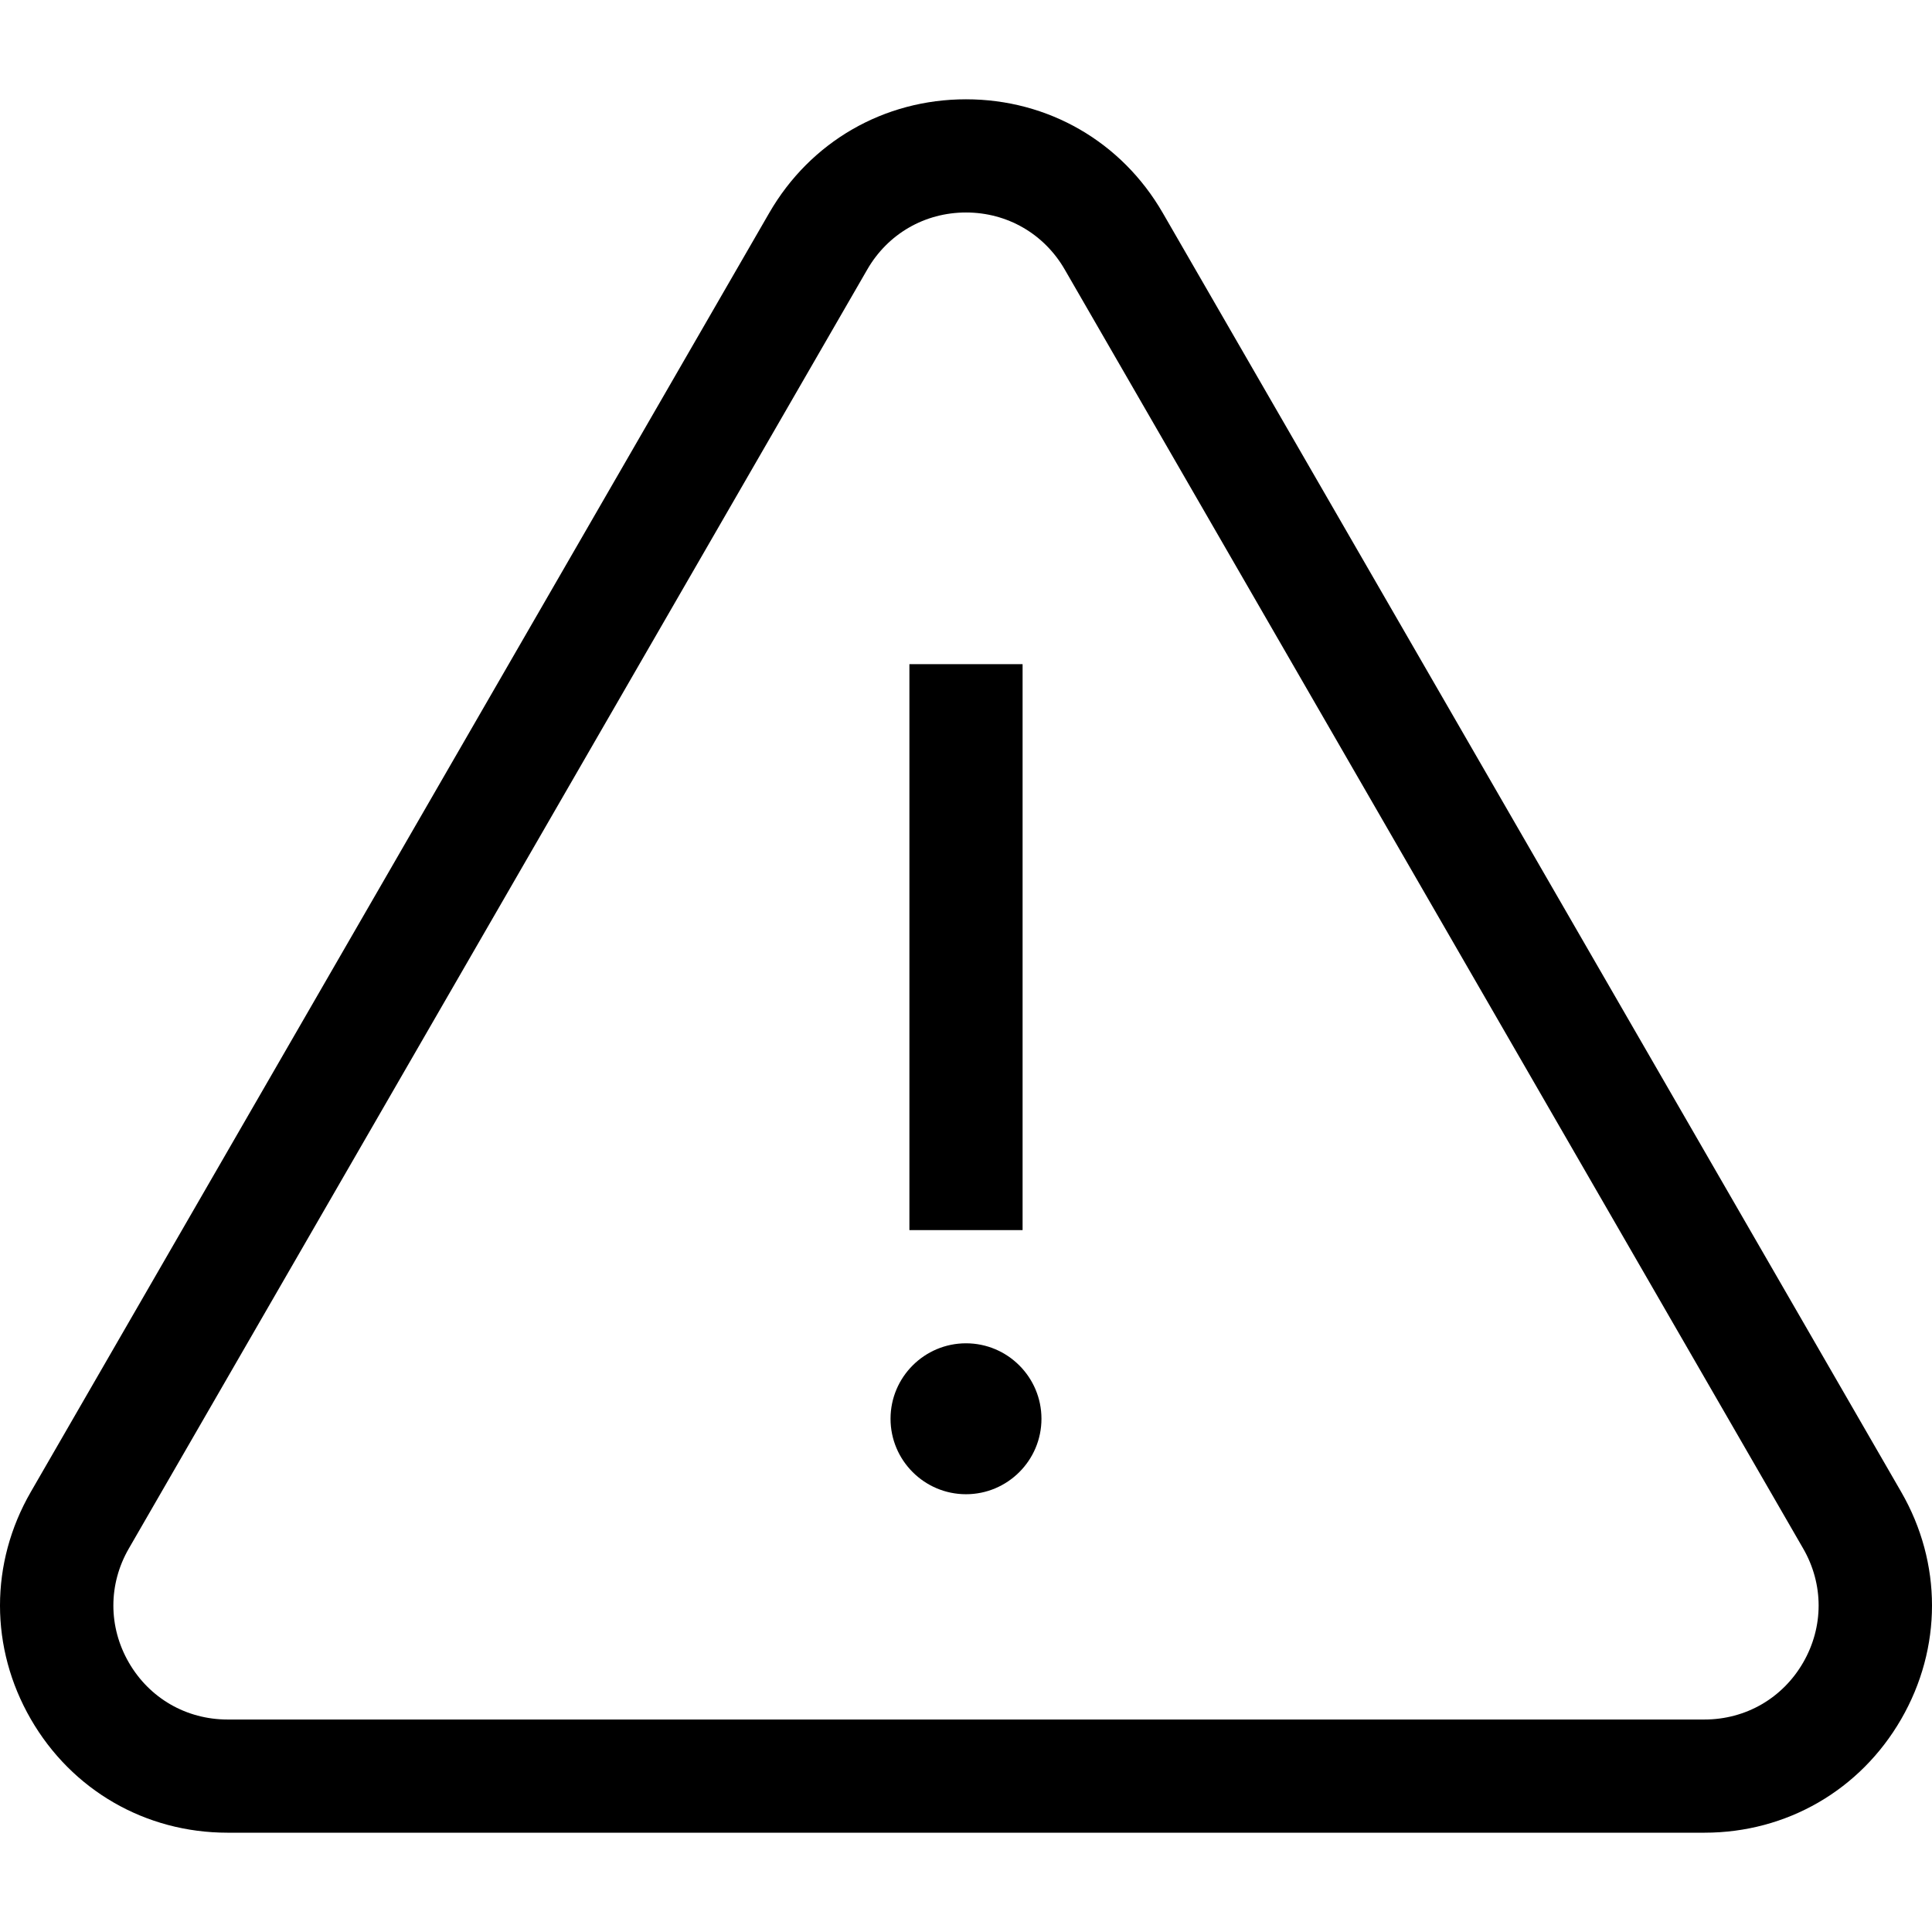
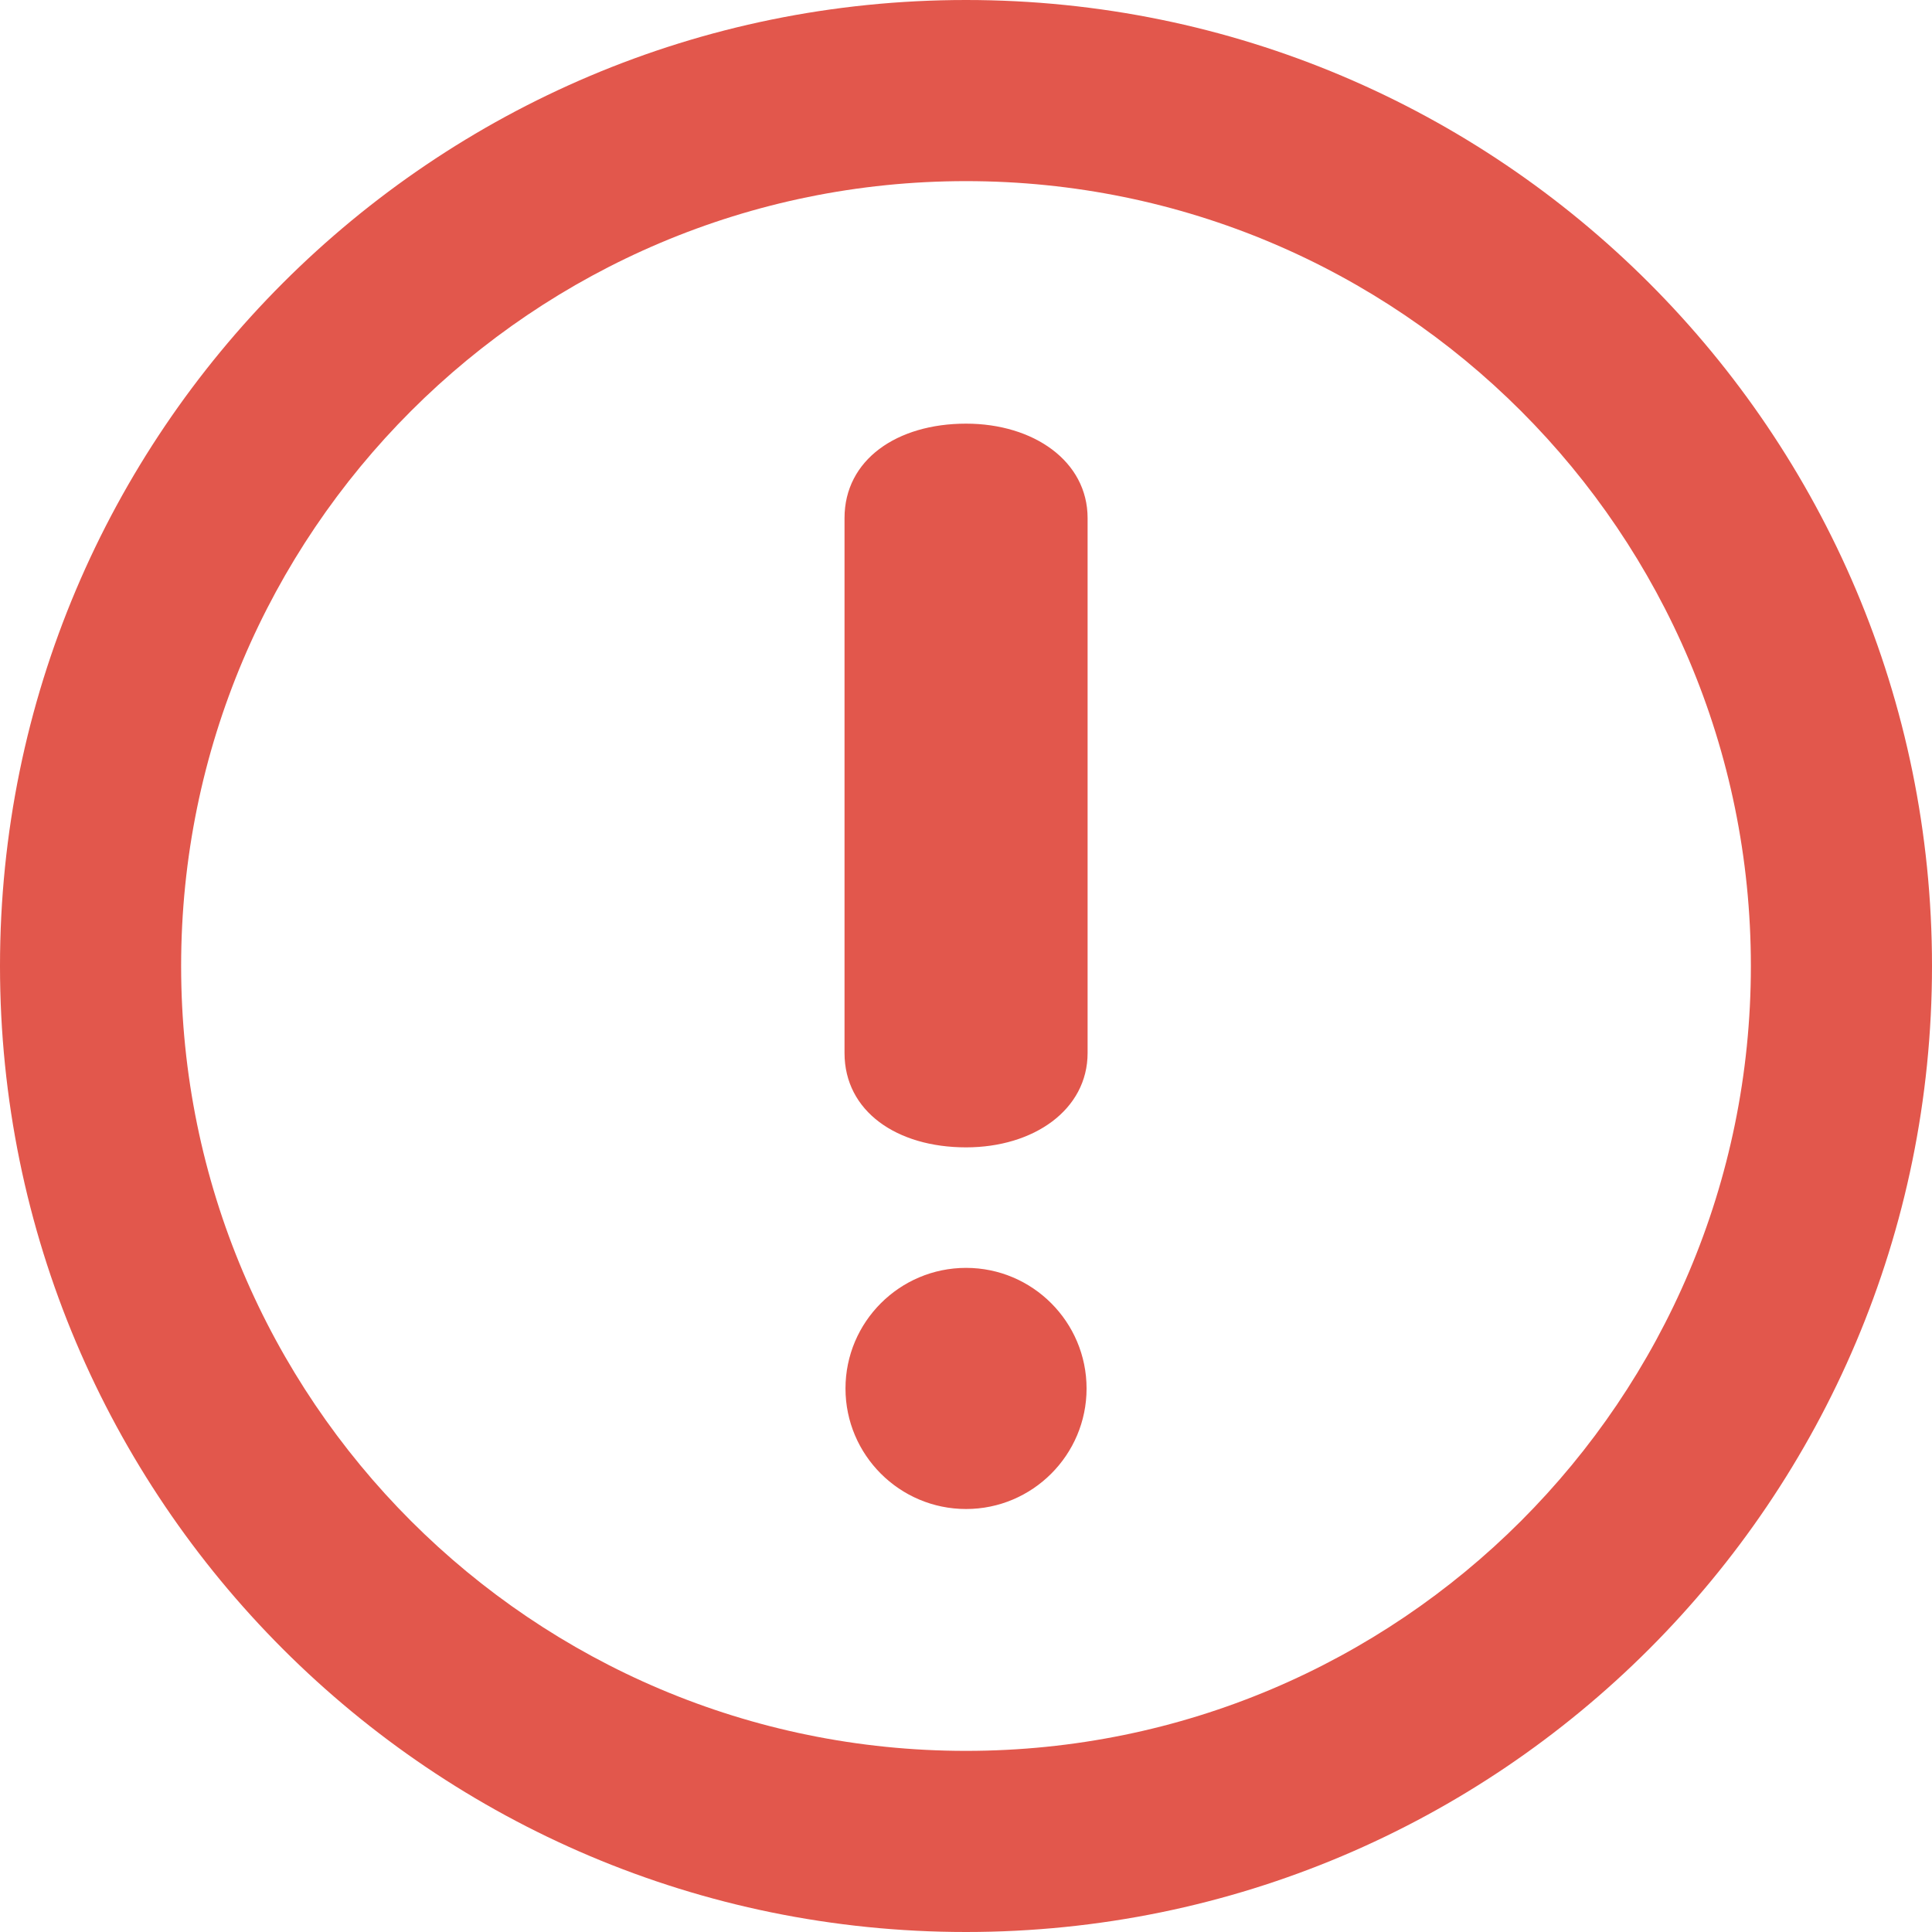
- <svg xmlns="http://www.w3.org/2000/svg" version="1.1" id="Capa_1" x="0px" y="0px" viewBox="0 0 512.001 512.001" style="enable-background:new 0 0 512.001 512.001;" xml:space="preserve">
+ <svg xmlns="http://www.w3.org/2000/svg" version="1.1" id="Layer_1" x="0px" y="0px" viewBox="0 0 286.054 286.054" style="enable-background:new 0 0 286.054 286.054;" xml:space="preserve">
  <g>
-     <g>
-       <path d="M503.839,395.379l-195.7-338.962C297.257,37.569,277.766,26.315,256,26.315c-21.765,0-41.257,11.254-52.139,30.102    L8.162,395.378c-10.883,18.85-10.883,41.356,0,60.205c10.883,18.849,30.373,30.102,52.139,30.102h391.398    c21.765,0,41.256-11.254,52.14-30.101C514.722,436.734,514.722,414.228,503.839,395.379z M477.861,440.586    c-5.461,9.458-15.241,15.104-26.162,15.104H60.301c-10.922,0-20.702-5.646-26.162-15.104c-5.46-9.458-5.46-20.75,0-30.208    L229.84,71.416c5.46-9.458,15.24-15.104,26.161-15.104c10.92,0,20.701,5.646,26.161,15.104l195.7,338.962    C483.321,419.836,483.321,431.128,477.861,440.586z" />
-     </g>
-   </g>
-   <g>
-     <g>
-       <rect x="241.001" y="176.01" width="29.996" height="149.982" />
-     </g>
-   </g>
-   <g>
-     <g>
-       <path d="M256,355.99c-11.027,0-19.998,8.971-19.998,19.998s8.971,19.998,19.998,19.998c11.026,0,19.998-8.971,19.998-19.998    S267.027,355.99,256,355.99z" />
-     </g>
+     <path style="fill:#E2574C;" d="M143.027,0C64.04,0,0,64.04,0,143.027c0,78.996,64.04,143.027,143.027,143.027   c78.996,0,143.027-64.022,143.027-143.027C286.054,64.04,222.022,0,143.027,0z M143.027,259.236   c-64.183,0-116.209-52.026-116.209-116.209S78.844,26.818,143.027,26.818s116.209,52.026,116.209,116.209   S207.21,259.236,143.027,259.236z M143.036,62.726c-10.244,0-17.995,5.346-17.995,13.981v79.201c0,8.644,7.75,13.972,17.995,13.972   c9.994,0,17.995-5.551,17.995-13.972V76.707C161.03,68.277,153.03,62.726,143.036,62.726z M143.036,187.723   c-9.842,0-17.852,8.01-17.852,17.86c0,9.833,8.01,17.843,17.852,17.843s17.843-8.01,17.843-17.843   C160.878,195.732,152.878,187.723,143.036,187.723z" />
  </g>
  <g>
</g>
  <g>
</g>
  <g>
</g>
  <g>
</g>
  <g>
</g>
  <g>
</g>
  <g>
</g>
  <g>
</g>
  <g>
</g>
  <g>
</g>
  <g>
</g>
  <g>
</g>
  <g>
</g>
  <g>
</g>
  <g>
</g>
</svg>
